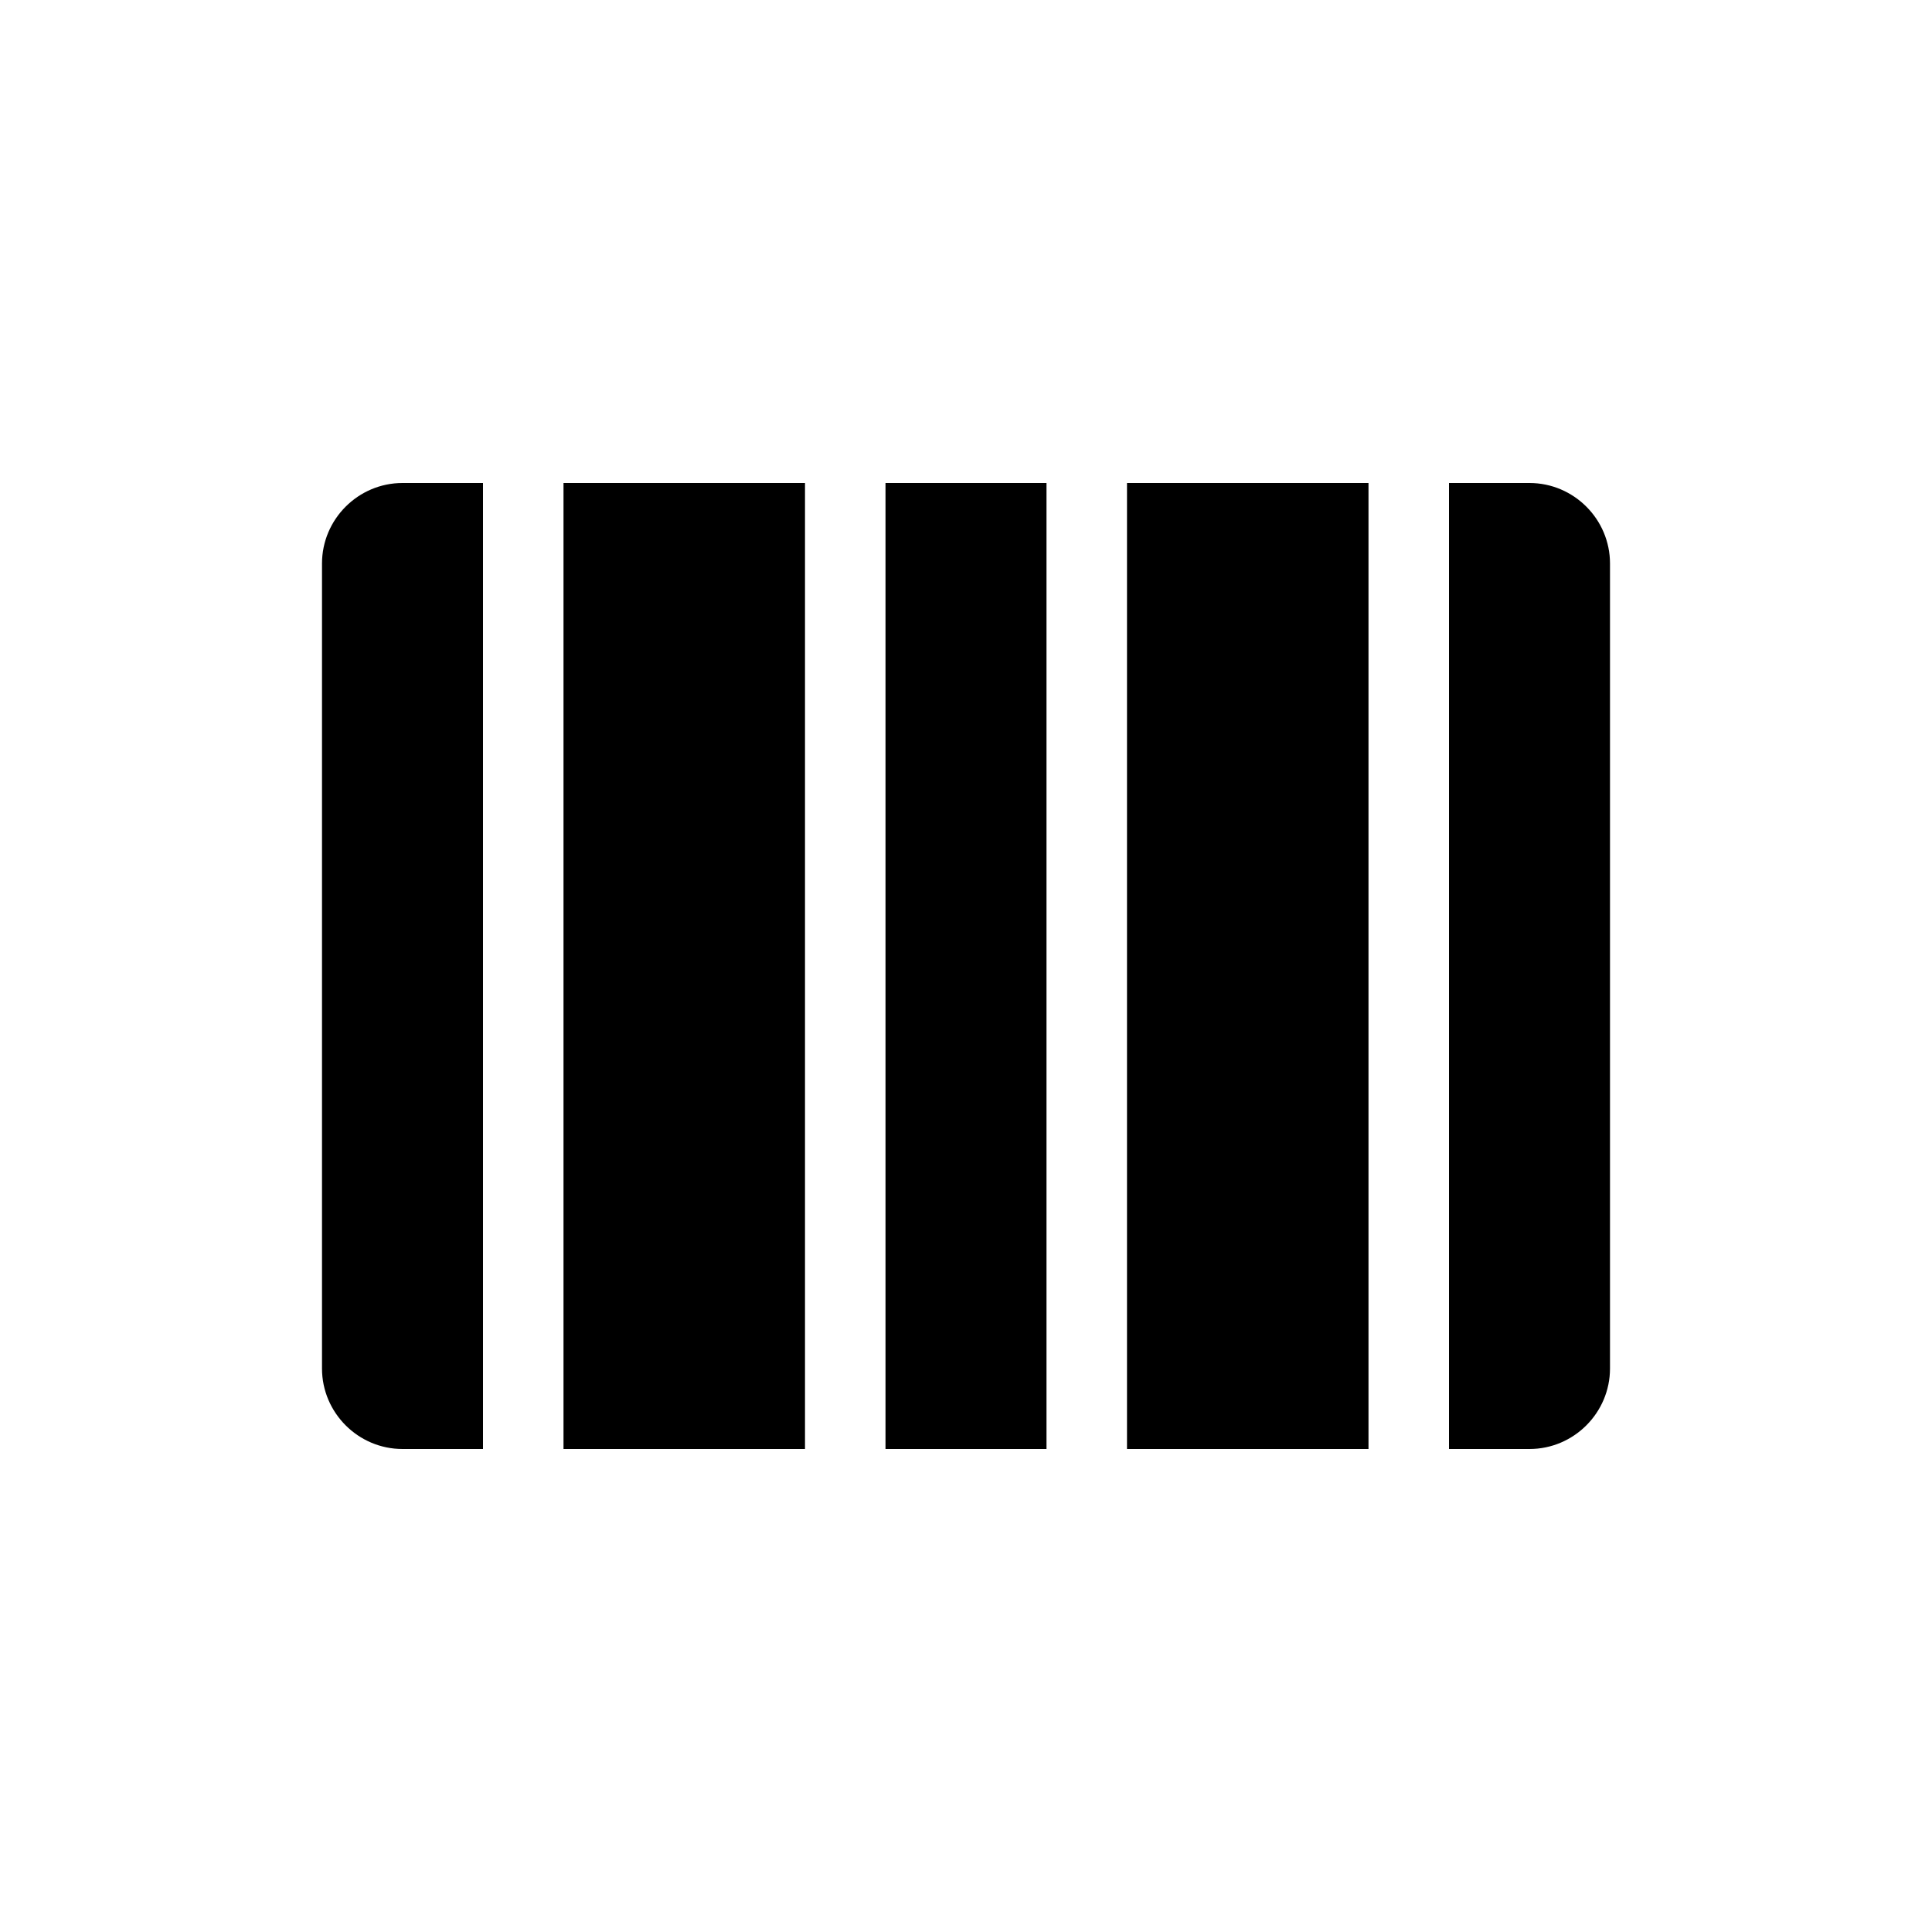
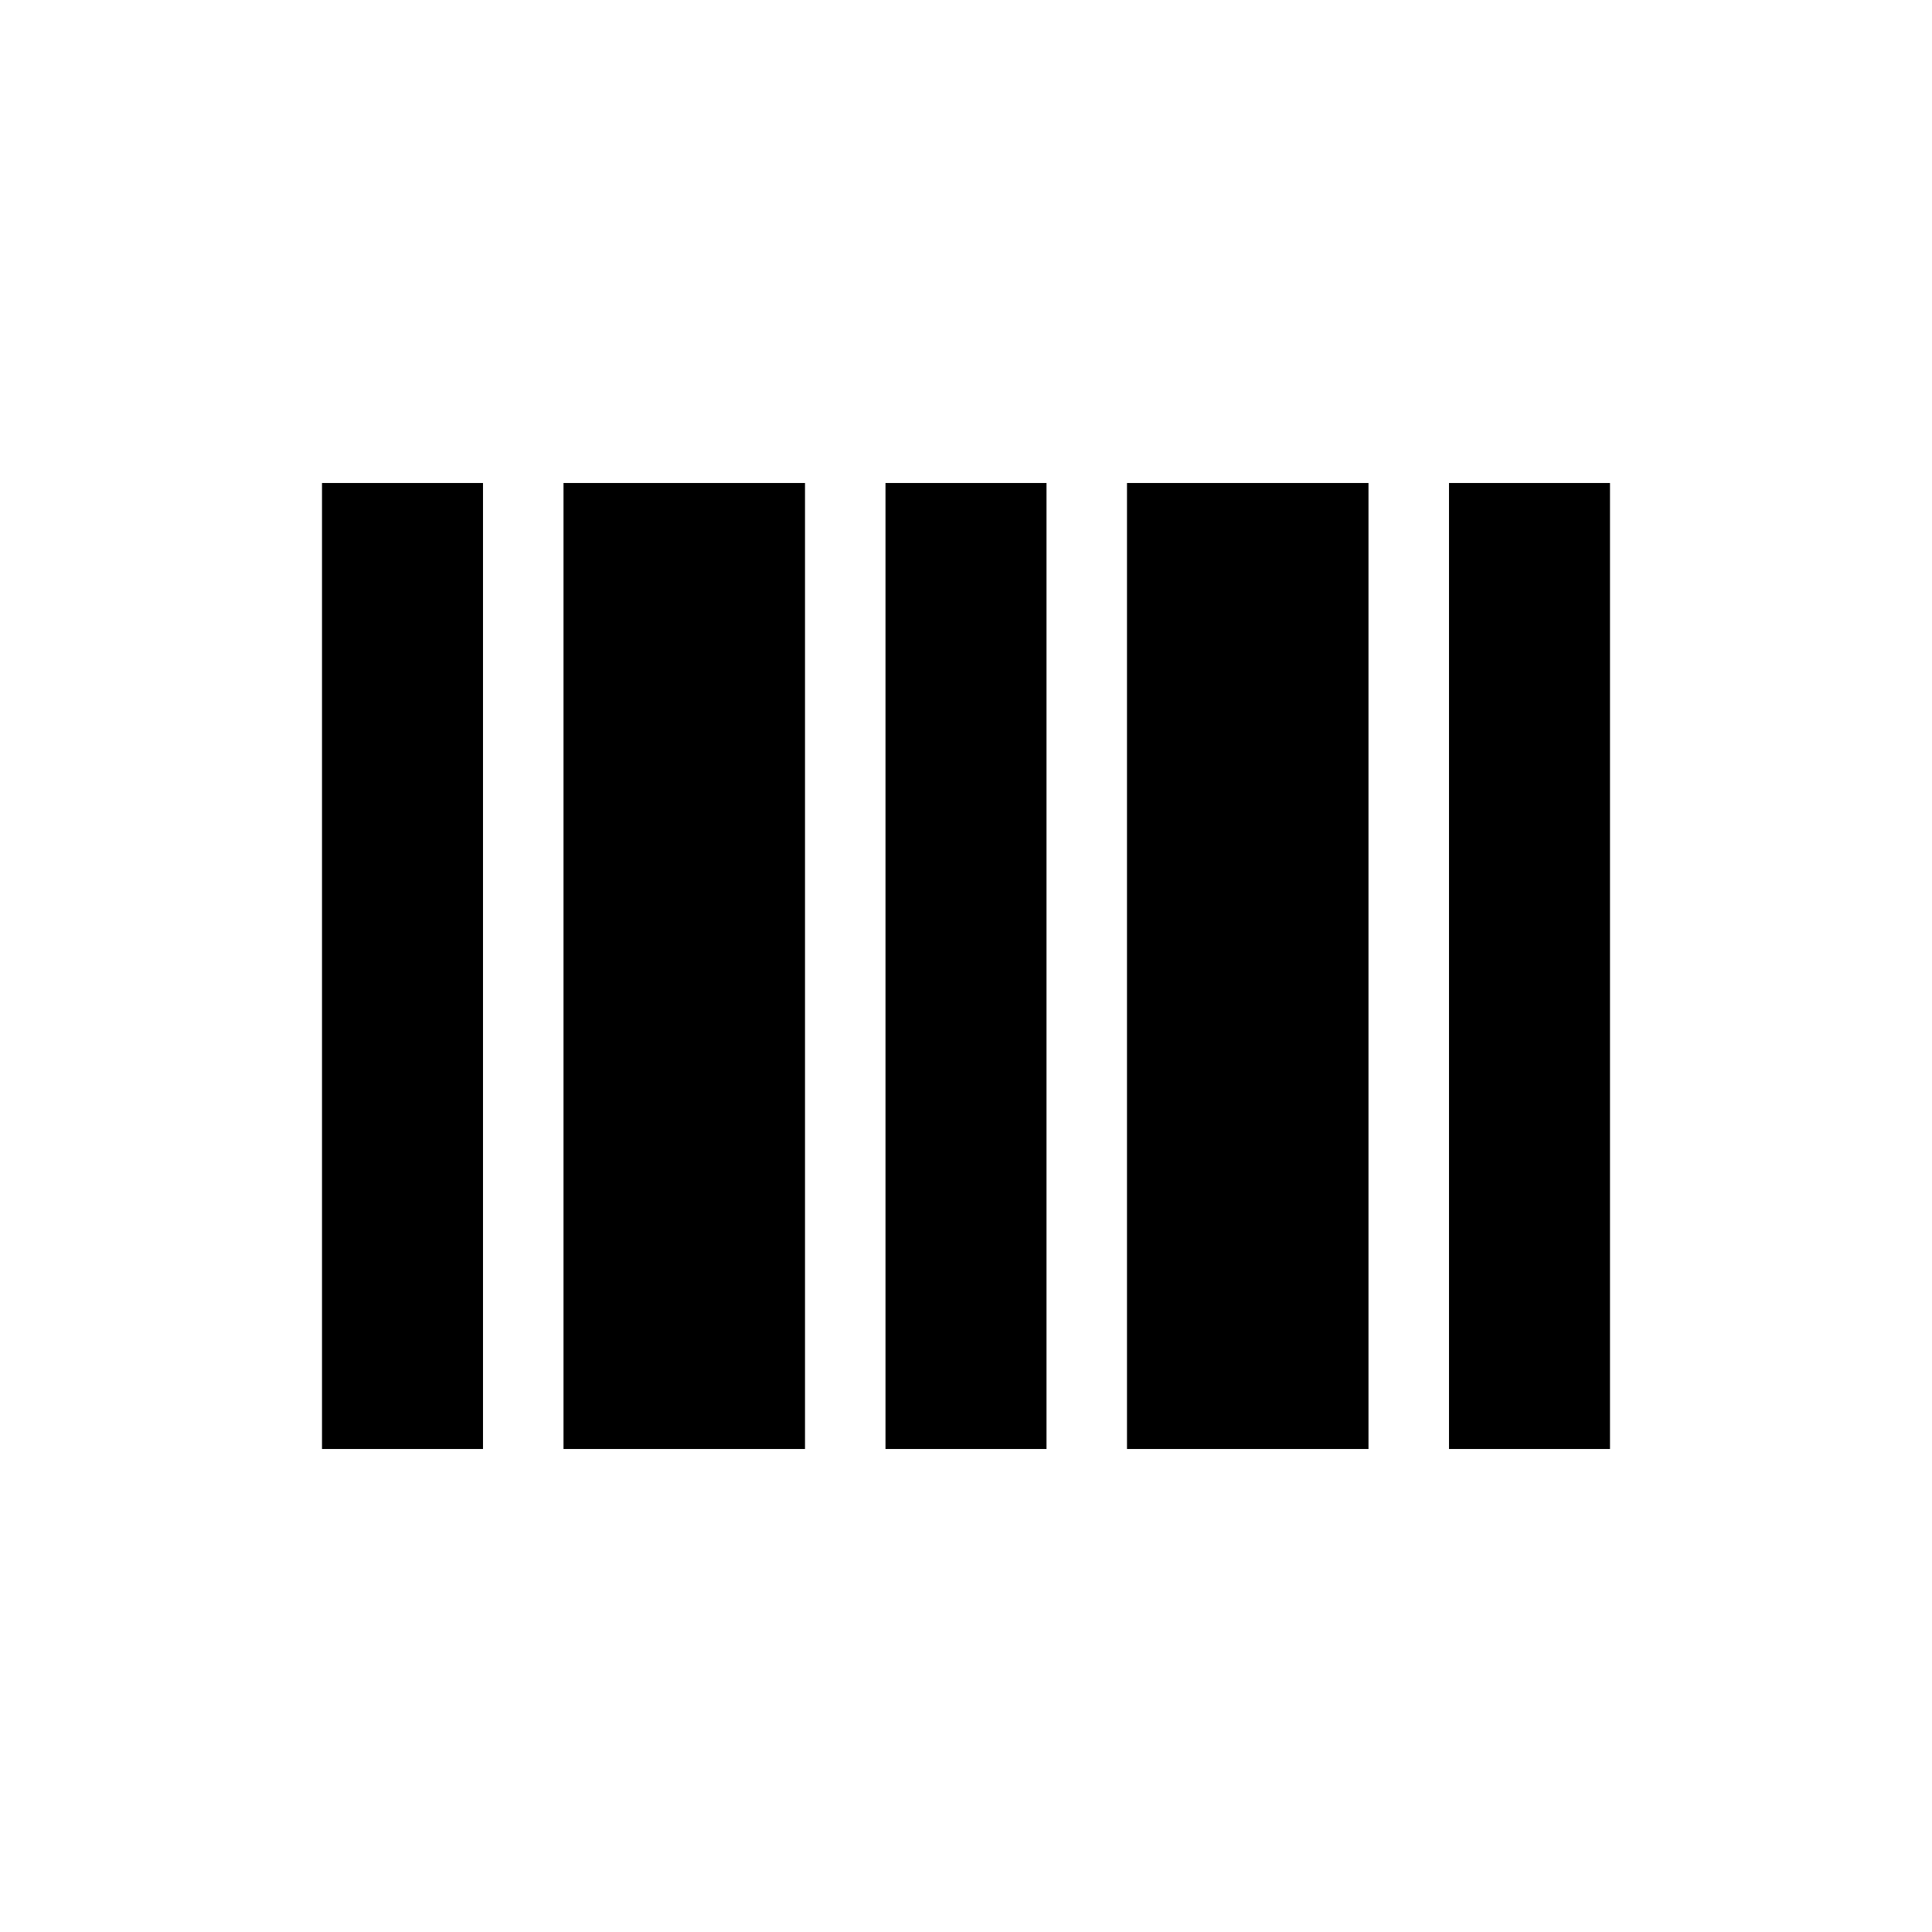
- <svg xmlns="http://www.w3.org/2000/svg" width="24" height="24" fill="currentColor" class="mi-solid mi-barcode" viewBox="0 0 24 24">
-   <path d="M6 18H5c-.55 0-1-.45-1-1V7c0-.55.45-1 1-1h1v12Zm7-12h-2v12h2V6Zm-3 0H7v12h3V6Zm9 0h-1v12h1c.55 0 1-.45 1-1V7c0-.55-.45-1-1-1Zm-2 0h-3v12h3V6Z" />
+ <svg xmlns="http://www.w3.org/2000/svg" width="24" height="24" fill="currentColor" viewBox="0 0 24 24">
+   <path d="m6,18h-2V6h2v12Zm7-12h-2v12h2V6Zm-3,0h-3v12h3V6Zm10,0h-2v12h2V6Zm-3,0h-3v12h3V6Z" />
</svg>
